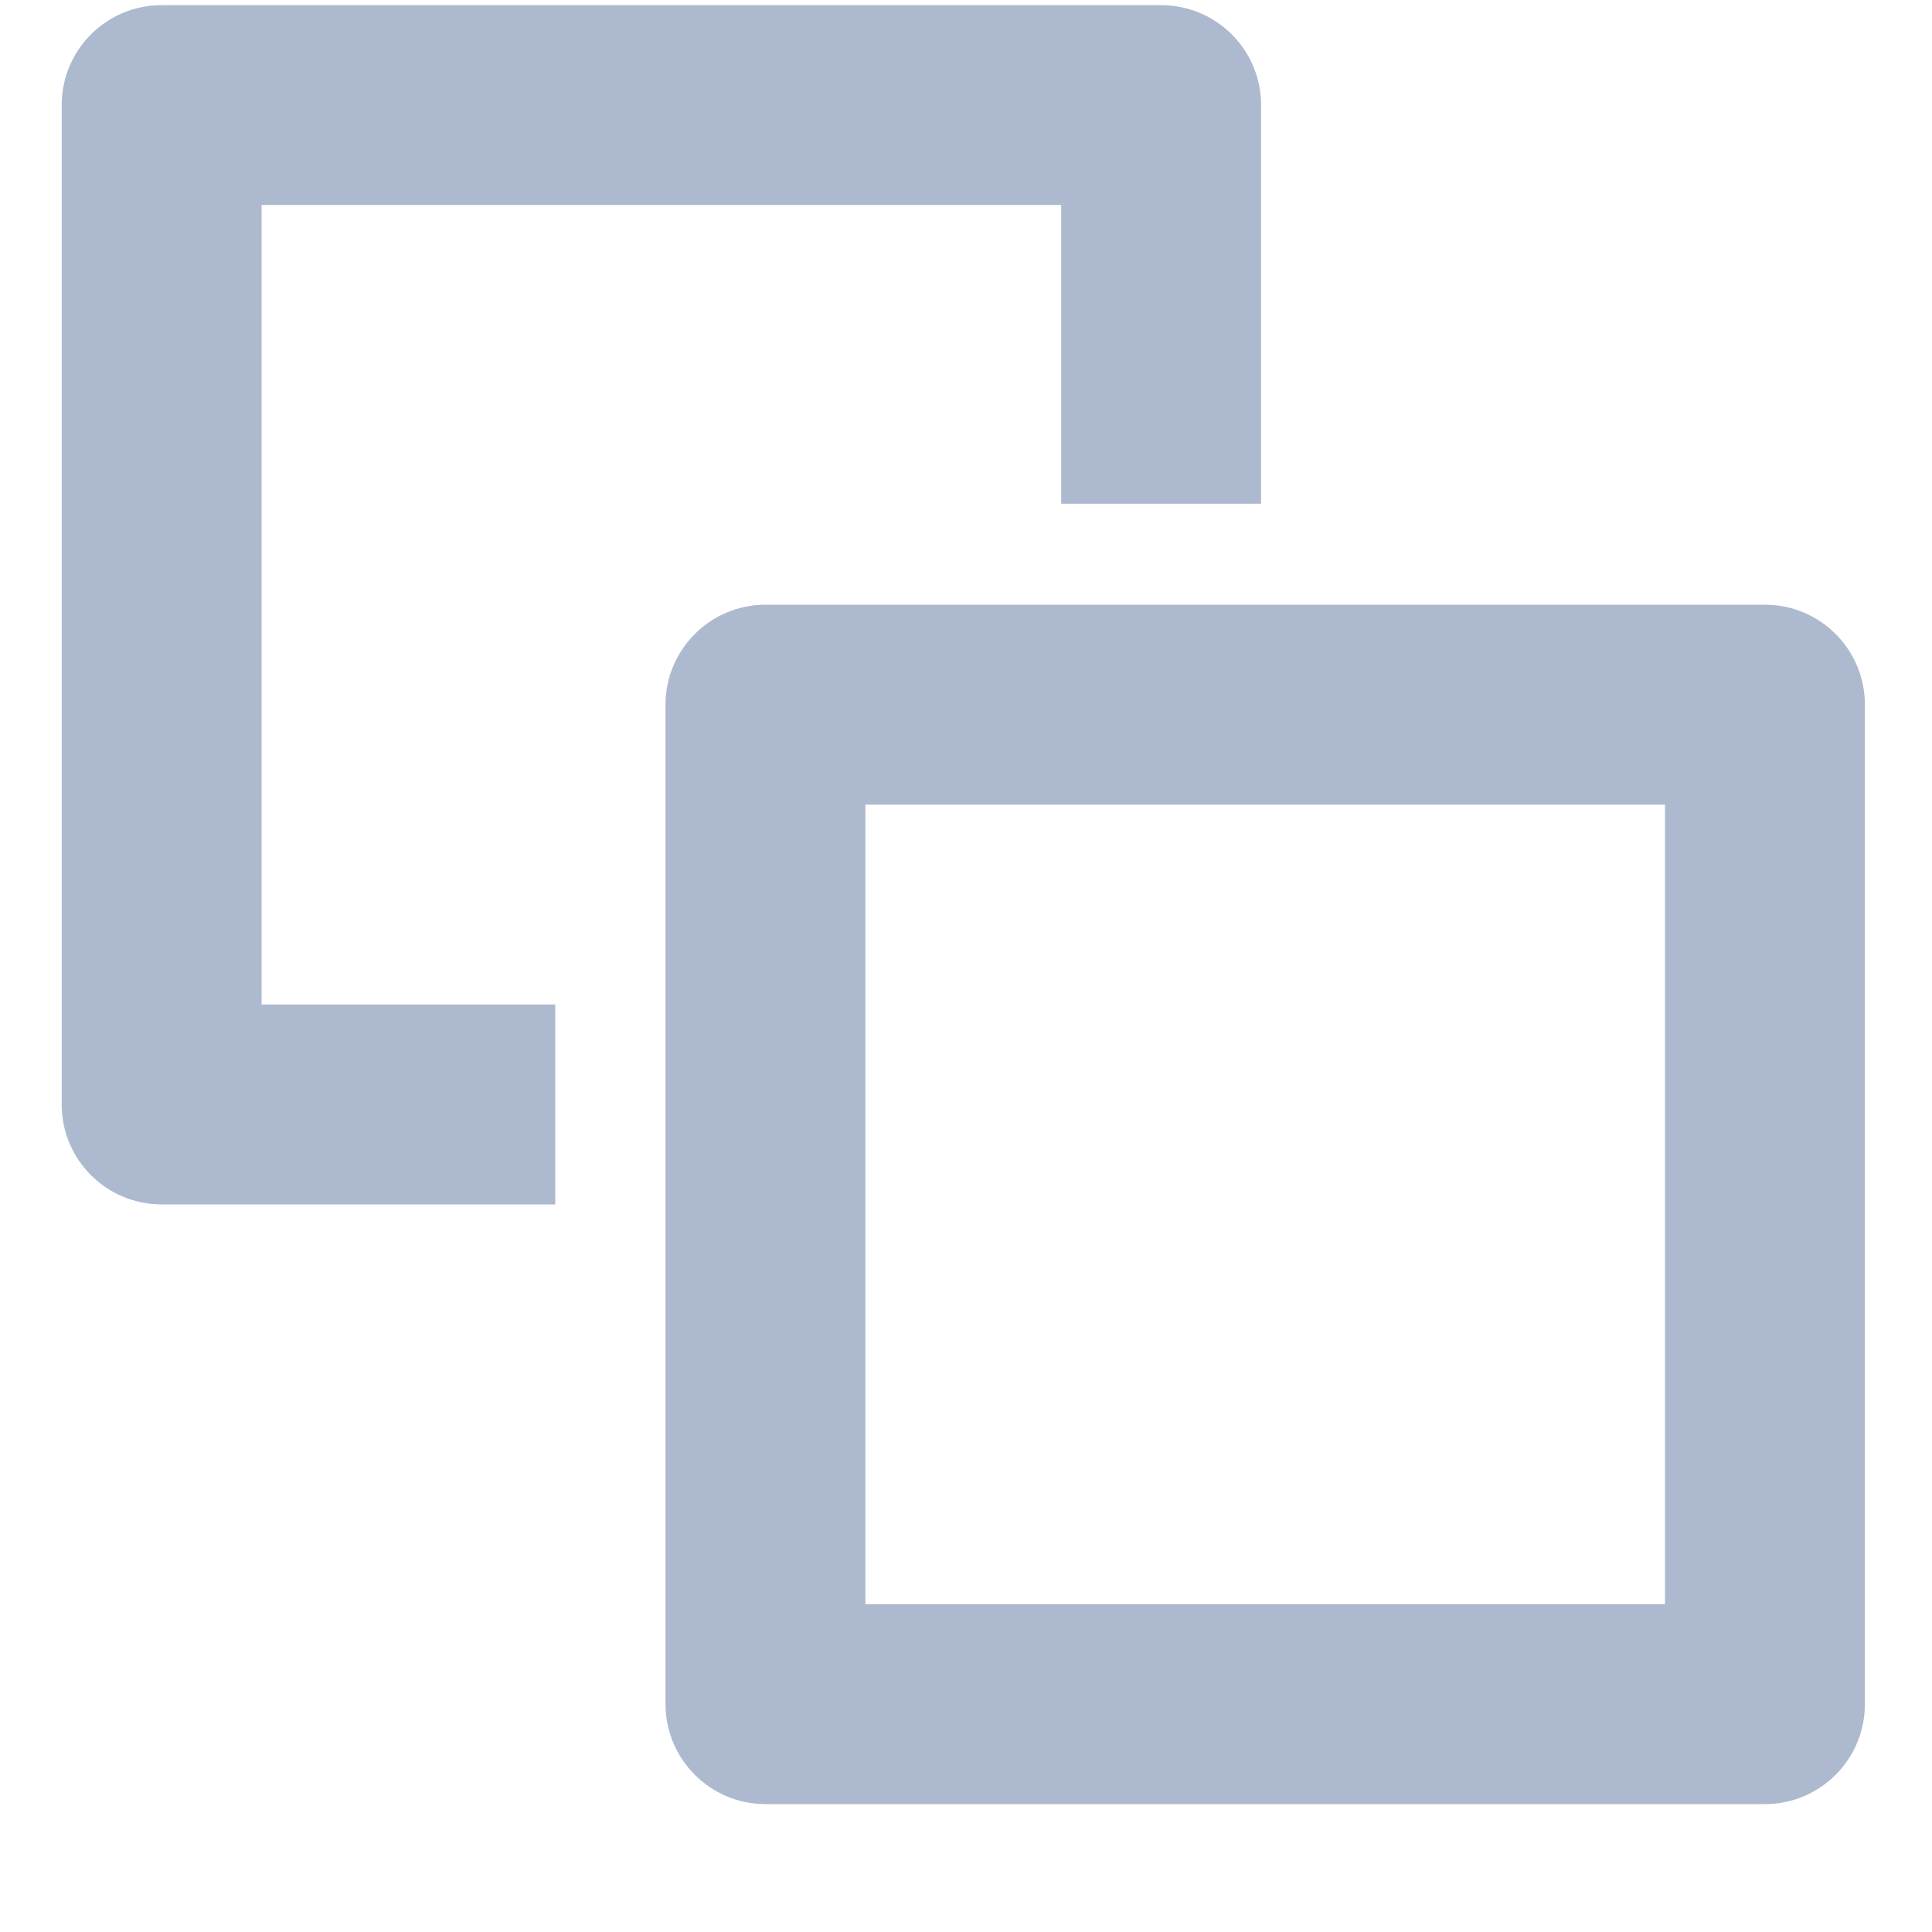
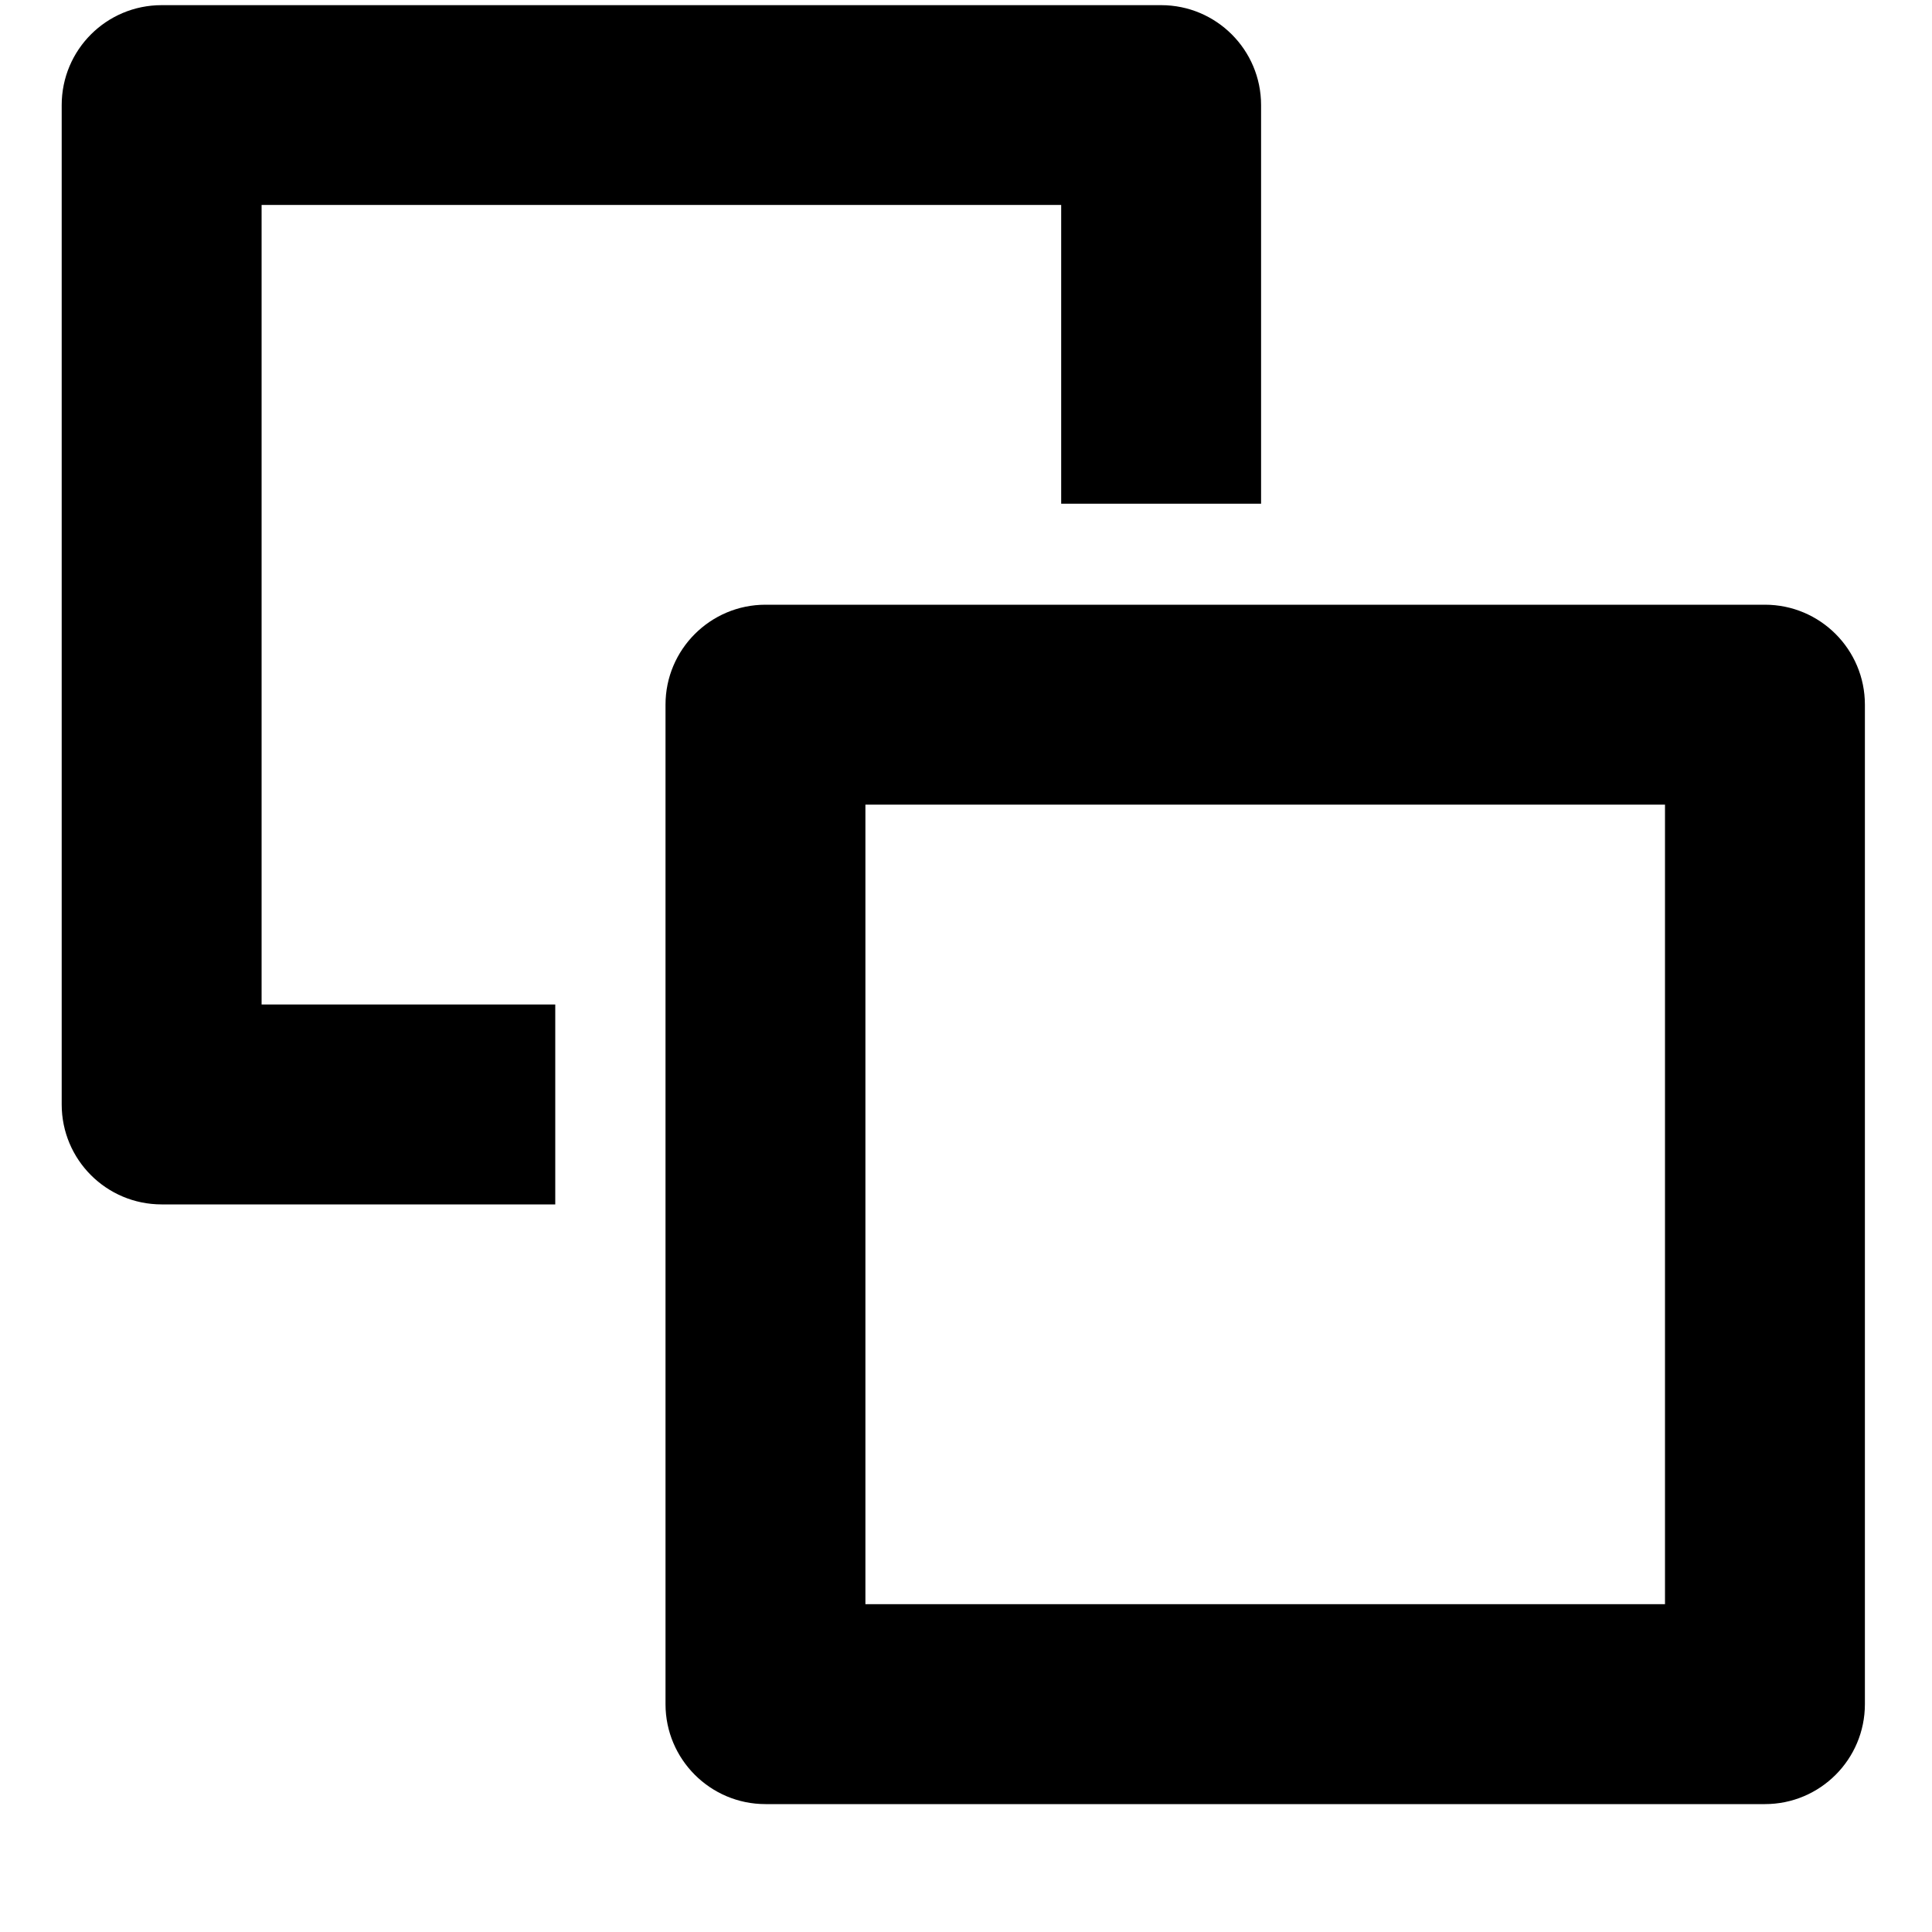
- <svg xmlns="http://www.w3.org/2000/svg" width="15" height="15" viewBox="0 0 15 15" fill="none">
-   <path fill-rule="evenodd" clip-rule="evenodd" d="M6.719 12.455L12.927 12.455L12.927 6.247L6.719 6.247L6.719 12.455ZM5.167 13.231C5.167 13.659 5.515 14.007 5.943 14.007L13.703 14.007C14.132 14.007 14.479 13.659 14.479 13.231L14.479 5.471C14.479 5.043 14.132 4.695 13.703 4.695L5.943 4.695C5.515 4.695 5.167 5.043 5.167 5.471L5.167 13.231Z" fill="#ADB9CE" />
-   <path fill-rule="evenodd" clip-rule="evenodd" d="M4.311 7.799H2.031L2.031 1.591L8.239 1.591V3.911H9.791V0.816C9.791 0.387 9.443 0.04 9.015 0.04H1.255C0.826 0.04 0.479 0.387 0.479 0.816V8.575C0.479 9.004 0.826 9.351 1.255 9.351H4.311V7.799Z" fill="#ADB9CE" />
+ <svg xmlns="http://www.w3.org/2000/svg" width="1rem" height="1rem" viewBox="0 0 15 15" fill="none">
+   <path fill-rule="evenodd" clip-rule="evenodd" d="M6.719 12.455L12.927 12.455L12.927 6.247L6.719 6.247L6.719 12.455ZM5.167 13.231C5.167 13.659 5.515 14.007 5.943 14.007L13.703 14.007C14.132 14.007 14.479 13.659 14.479 13.231L14.479 5.471C14.479 5.043 14.132 4.695 13.703 4.695L5.943 4.695C5.515 4.695 5.167 5.043 5.167 5.471L5.167 13.231Z" fill="currentColor" />
+   <path fill-rule="evenodd" clip-rule="evenodd" d="M4.311 7.799H2.031L2.031 1.591L8.239 1.591V3.911H9.791V0.816C9.791 0.387 9.443 0.04 9.015 0.04H1.255C0.826 0.04 0.479 0.387 0.479 0.816V8.575C0.479 9.004 0.826 9.351 1.255 9.351H4.311V7.799Z" fill="currentColor" />
</svg>
